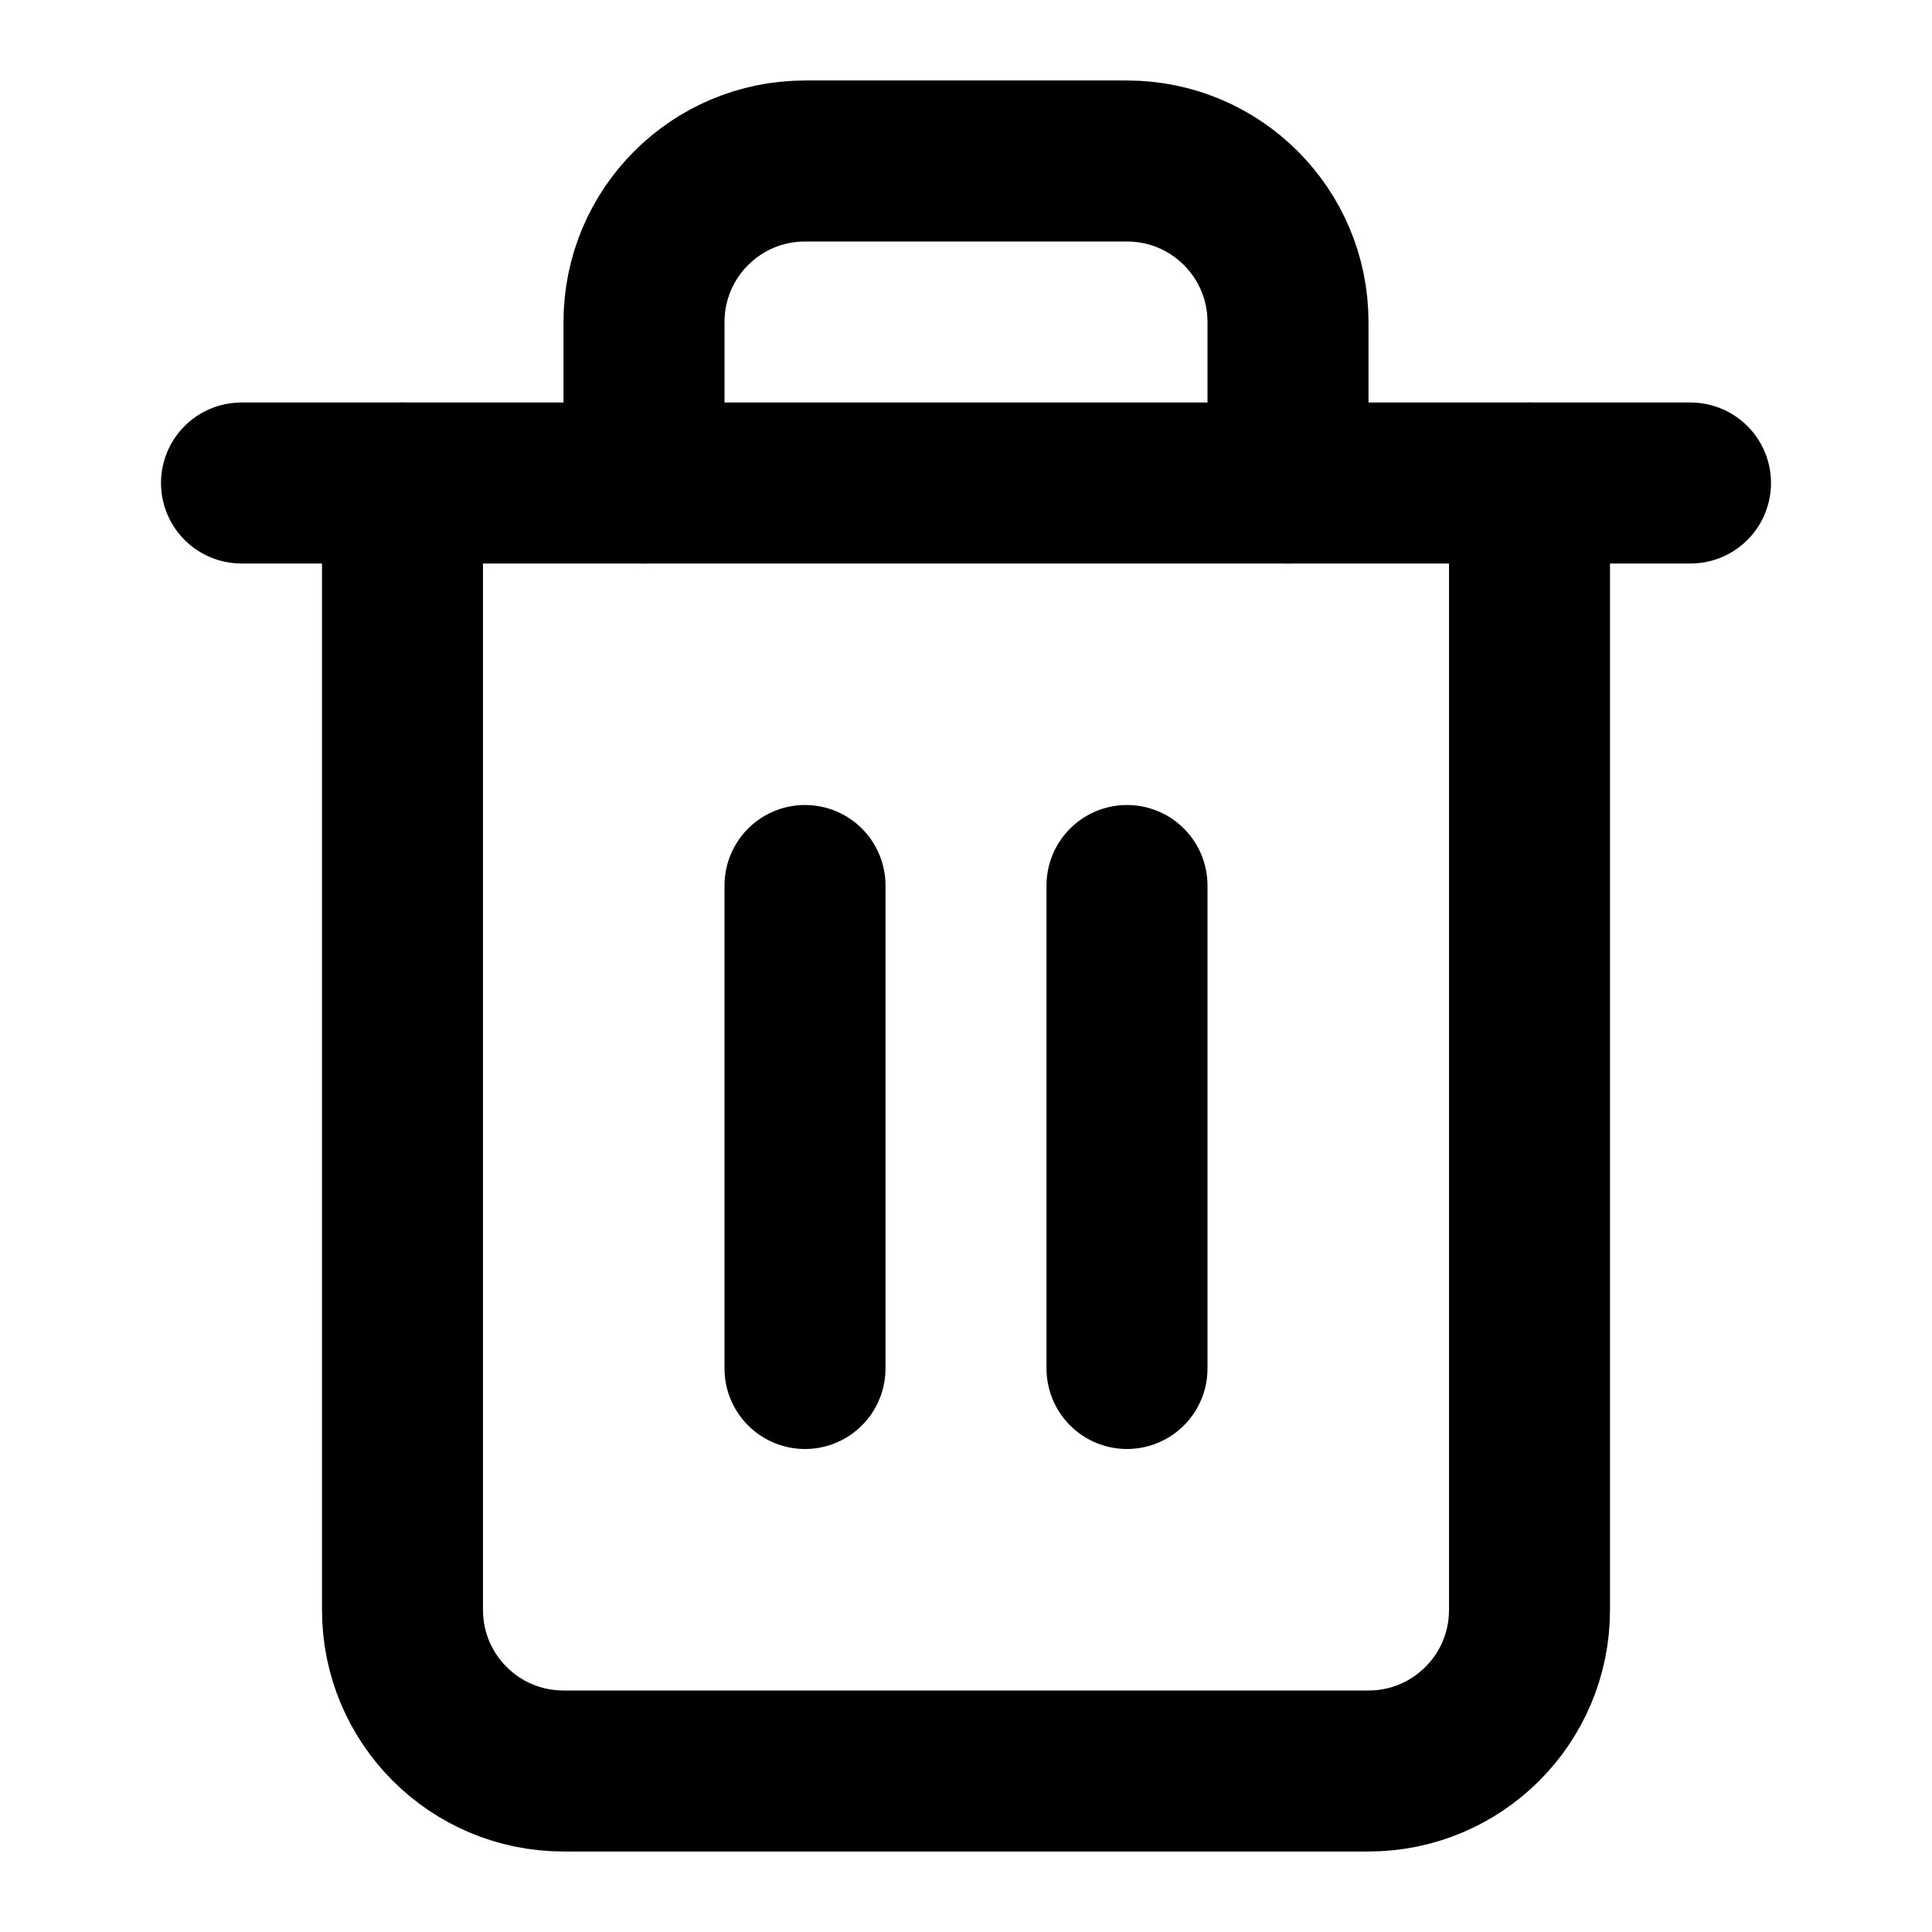
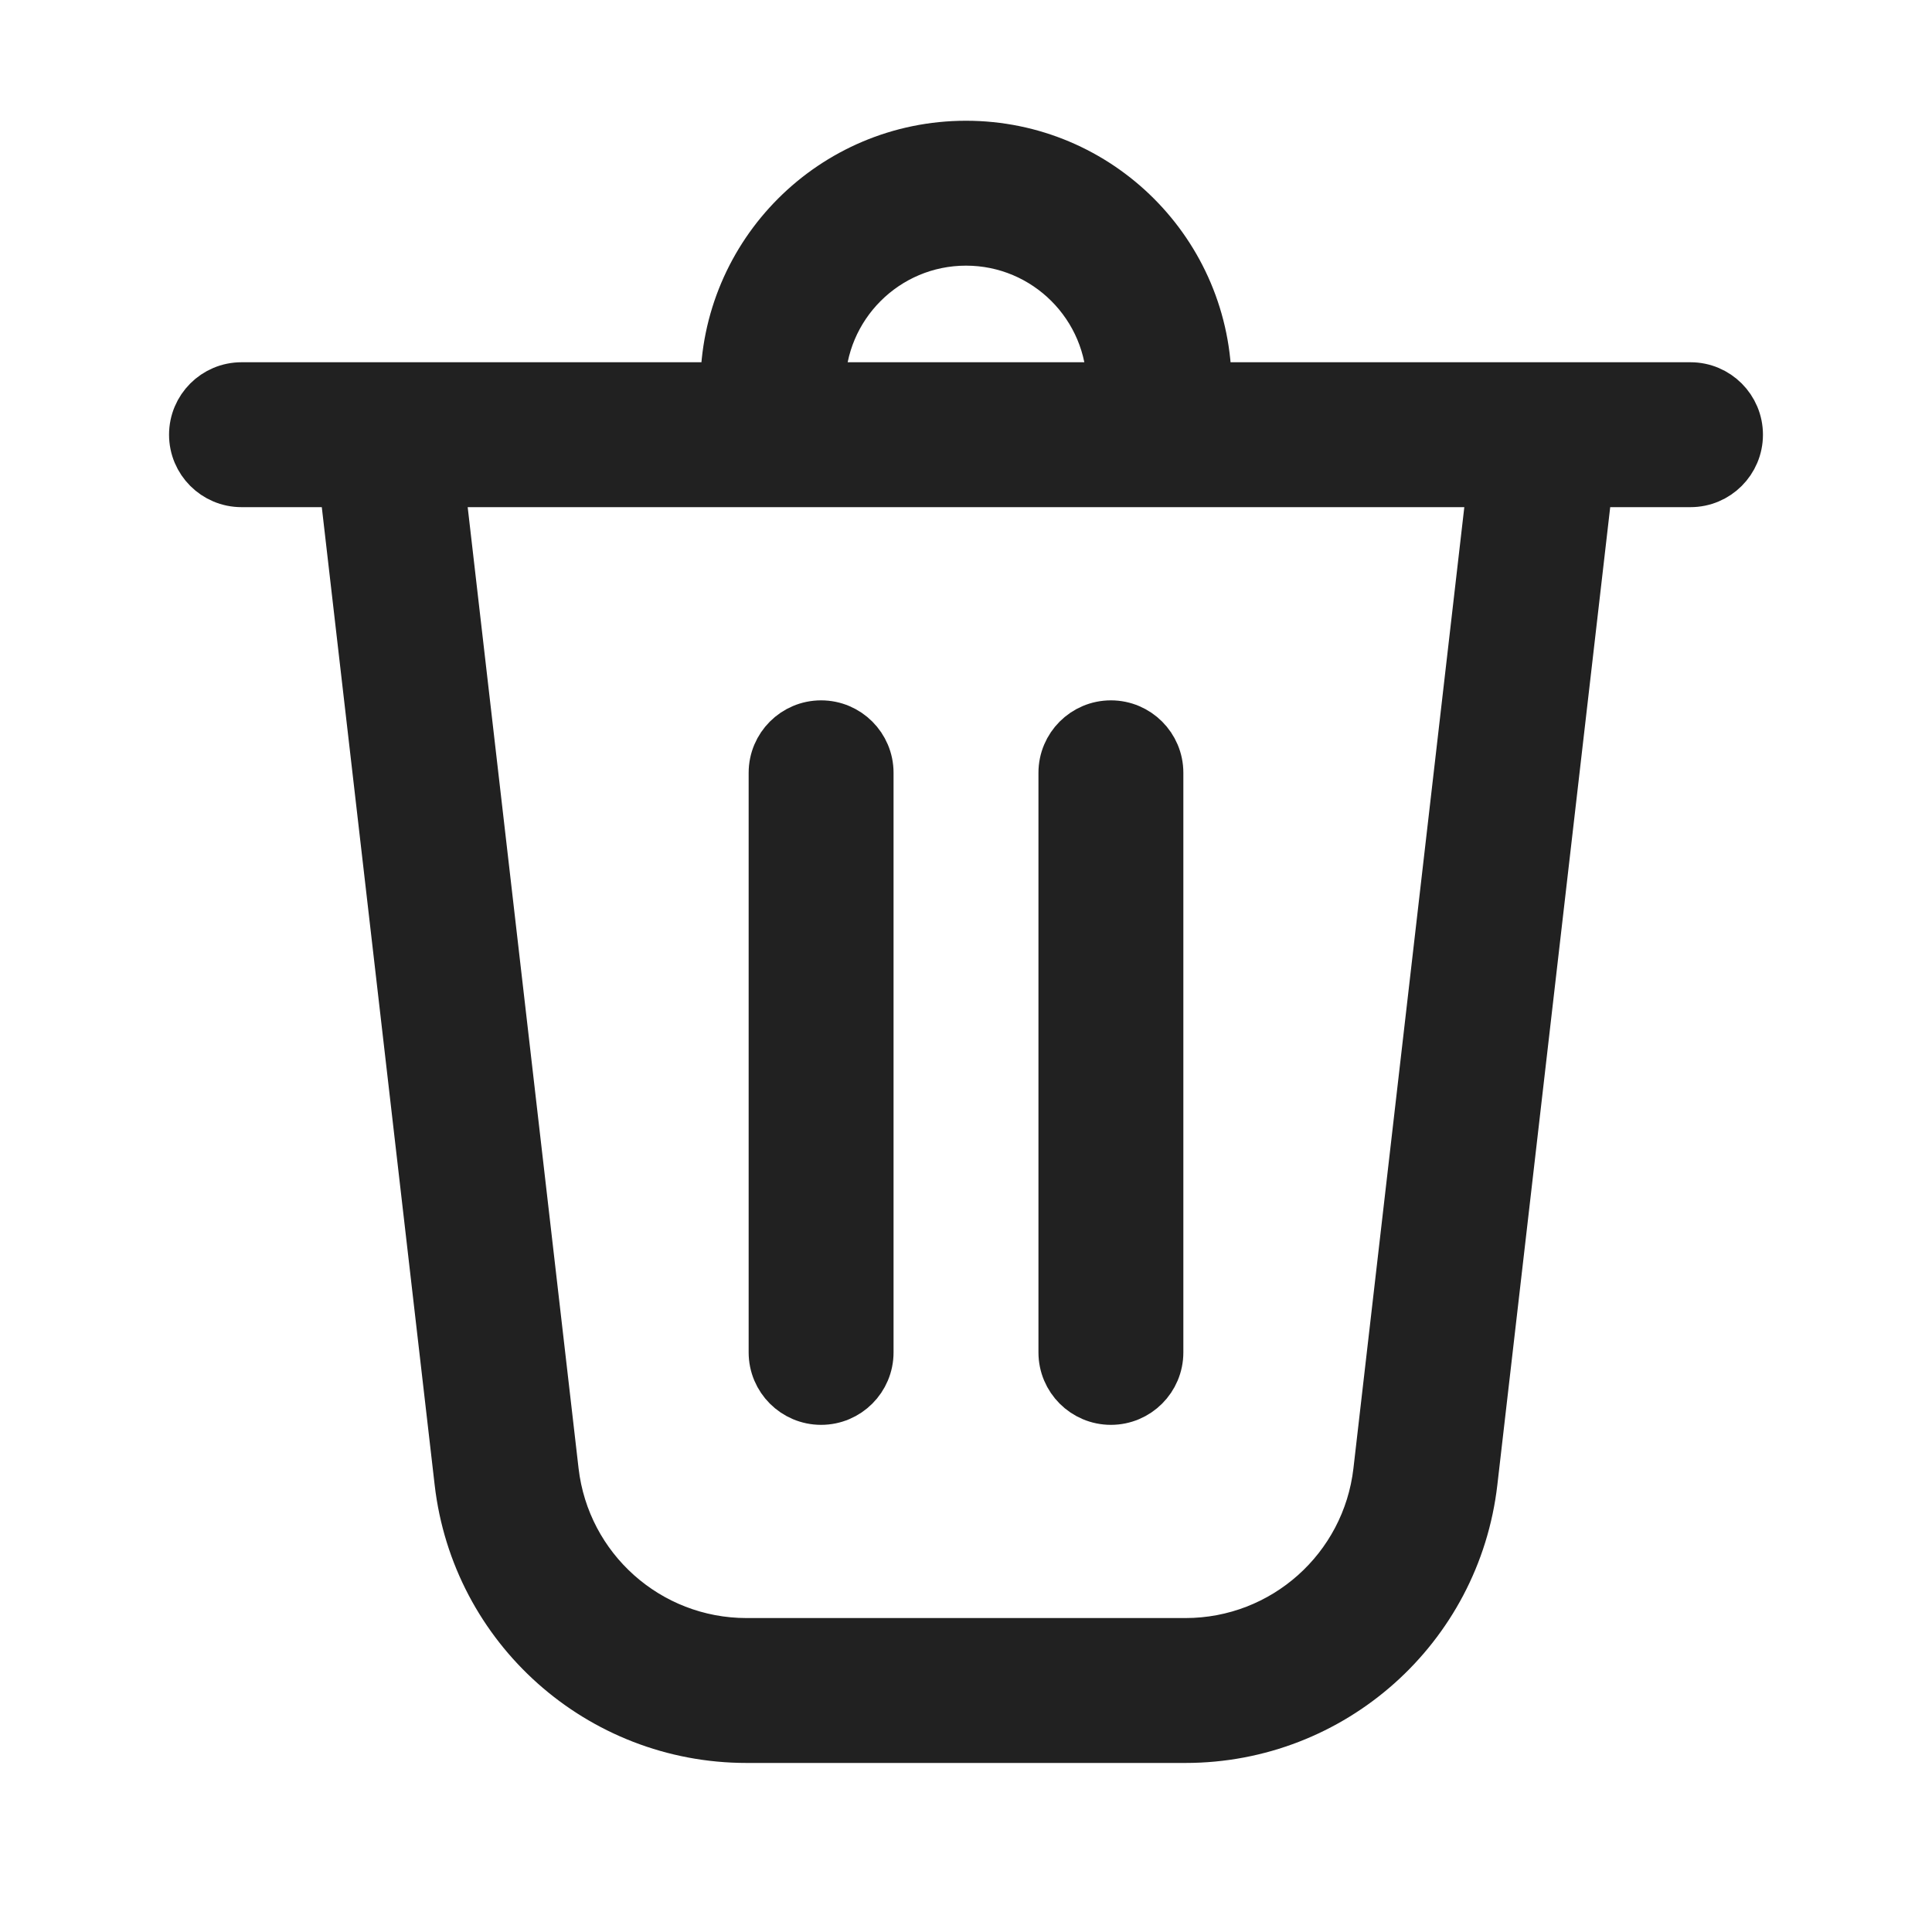
- <svg xmlns="http://www.w3.org/2000/svg" width="24" height="24" viewBox="0 0 24 24" fill="none" stroke="currentColor" stroke-width="2" stroke-linecap="round" stroke-linejoin="round">
-   <path d="M10 11v6" />
-   <path d="M14 11v6" />
-   <path d="M19 6v14a2 2 0 0 1-2 2H7a2 2 0 0 1-2-2V6" />
-   <path d="M3 6h18" />
-   <path d="M8 6V4a2 2 0 0 1 2-2h4a2 2 0 0 1 2 2v2" />
+ <svg xmlns="http://www.w3.org/2000/svg" width="20" height="20" viewBox="0 0 20 20" fill="none" stroke="#212121" stroke-width="0.5" stroke-linejoin="round" stroke-linecap="round">
+   <path d="M8.5 4H11.5C11.5 3.172 10.828 2.5 10 2.5C9.172 2.5 8.5 3.172 8.5 4ZM7.5 4C7.5 2.619 8.619 1.5 10 1.5C11.381 1.5 12.5 2.619 12.5 4H17.5C17.776 4 18 4.224 18 4.5C18 4.776 17.776 5 17.5 5H16.446L15.252 15.344C15.077 16.858 13.796 18 12.272 18H7.728C6.204 18 4.923 16.858 4.748 15.344L3.554 5H2.5C2.224 5 2 4.776 2 4.5C2 4.224 2.224 4 2.5 4H7.5ZM5.741 15.229C5.858 16.238 6.712 17 7.728 17H12.272C13.288 17 14.142 16.238 14.259 15.229L15.439 5H4.561L5.741 15.229ZM8.5 7.5C8.776 7.5 9 7.724 9 8V14C9 14.276 8.776 14.5 8.5 14.5C8.224 14.5 8 14.276 8 14V8C8 7.724 8.224 7.5 8.5 7.5ZM12 8C12 7.724 11.776 7.5 11.5 7.5C11.224 7.5 11 7.724 11 8V14C11 14.276 11.224 14.5 11.5 14.5C11.776 14.5 12 14.276 12 14V8Z" fill="#212121" />
</svg>
